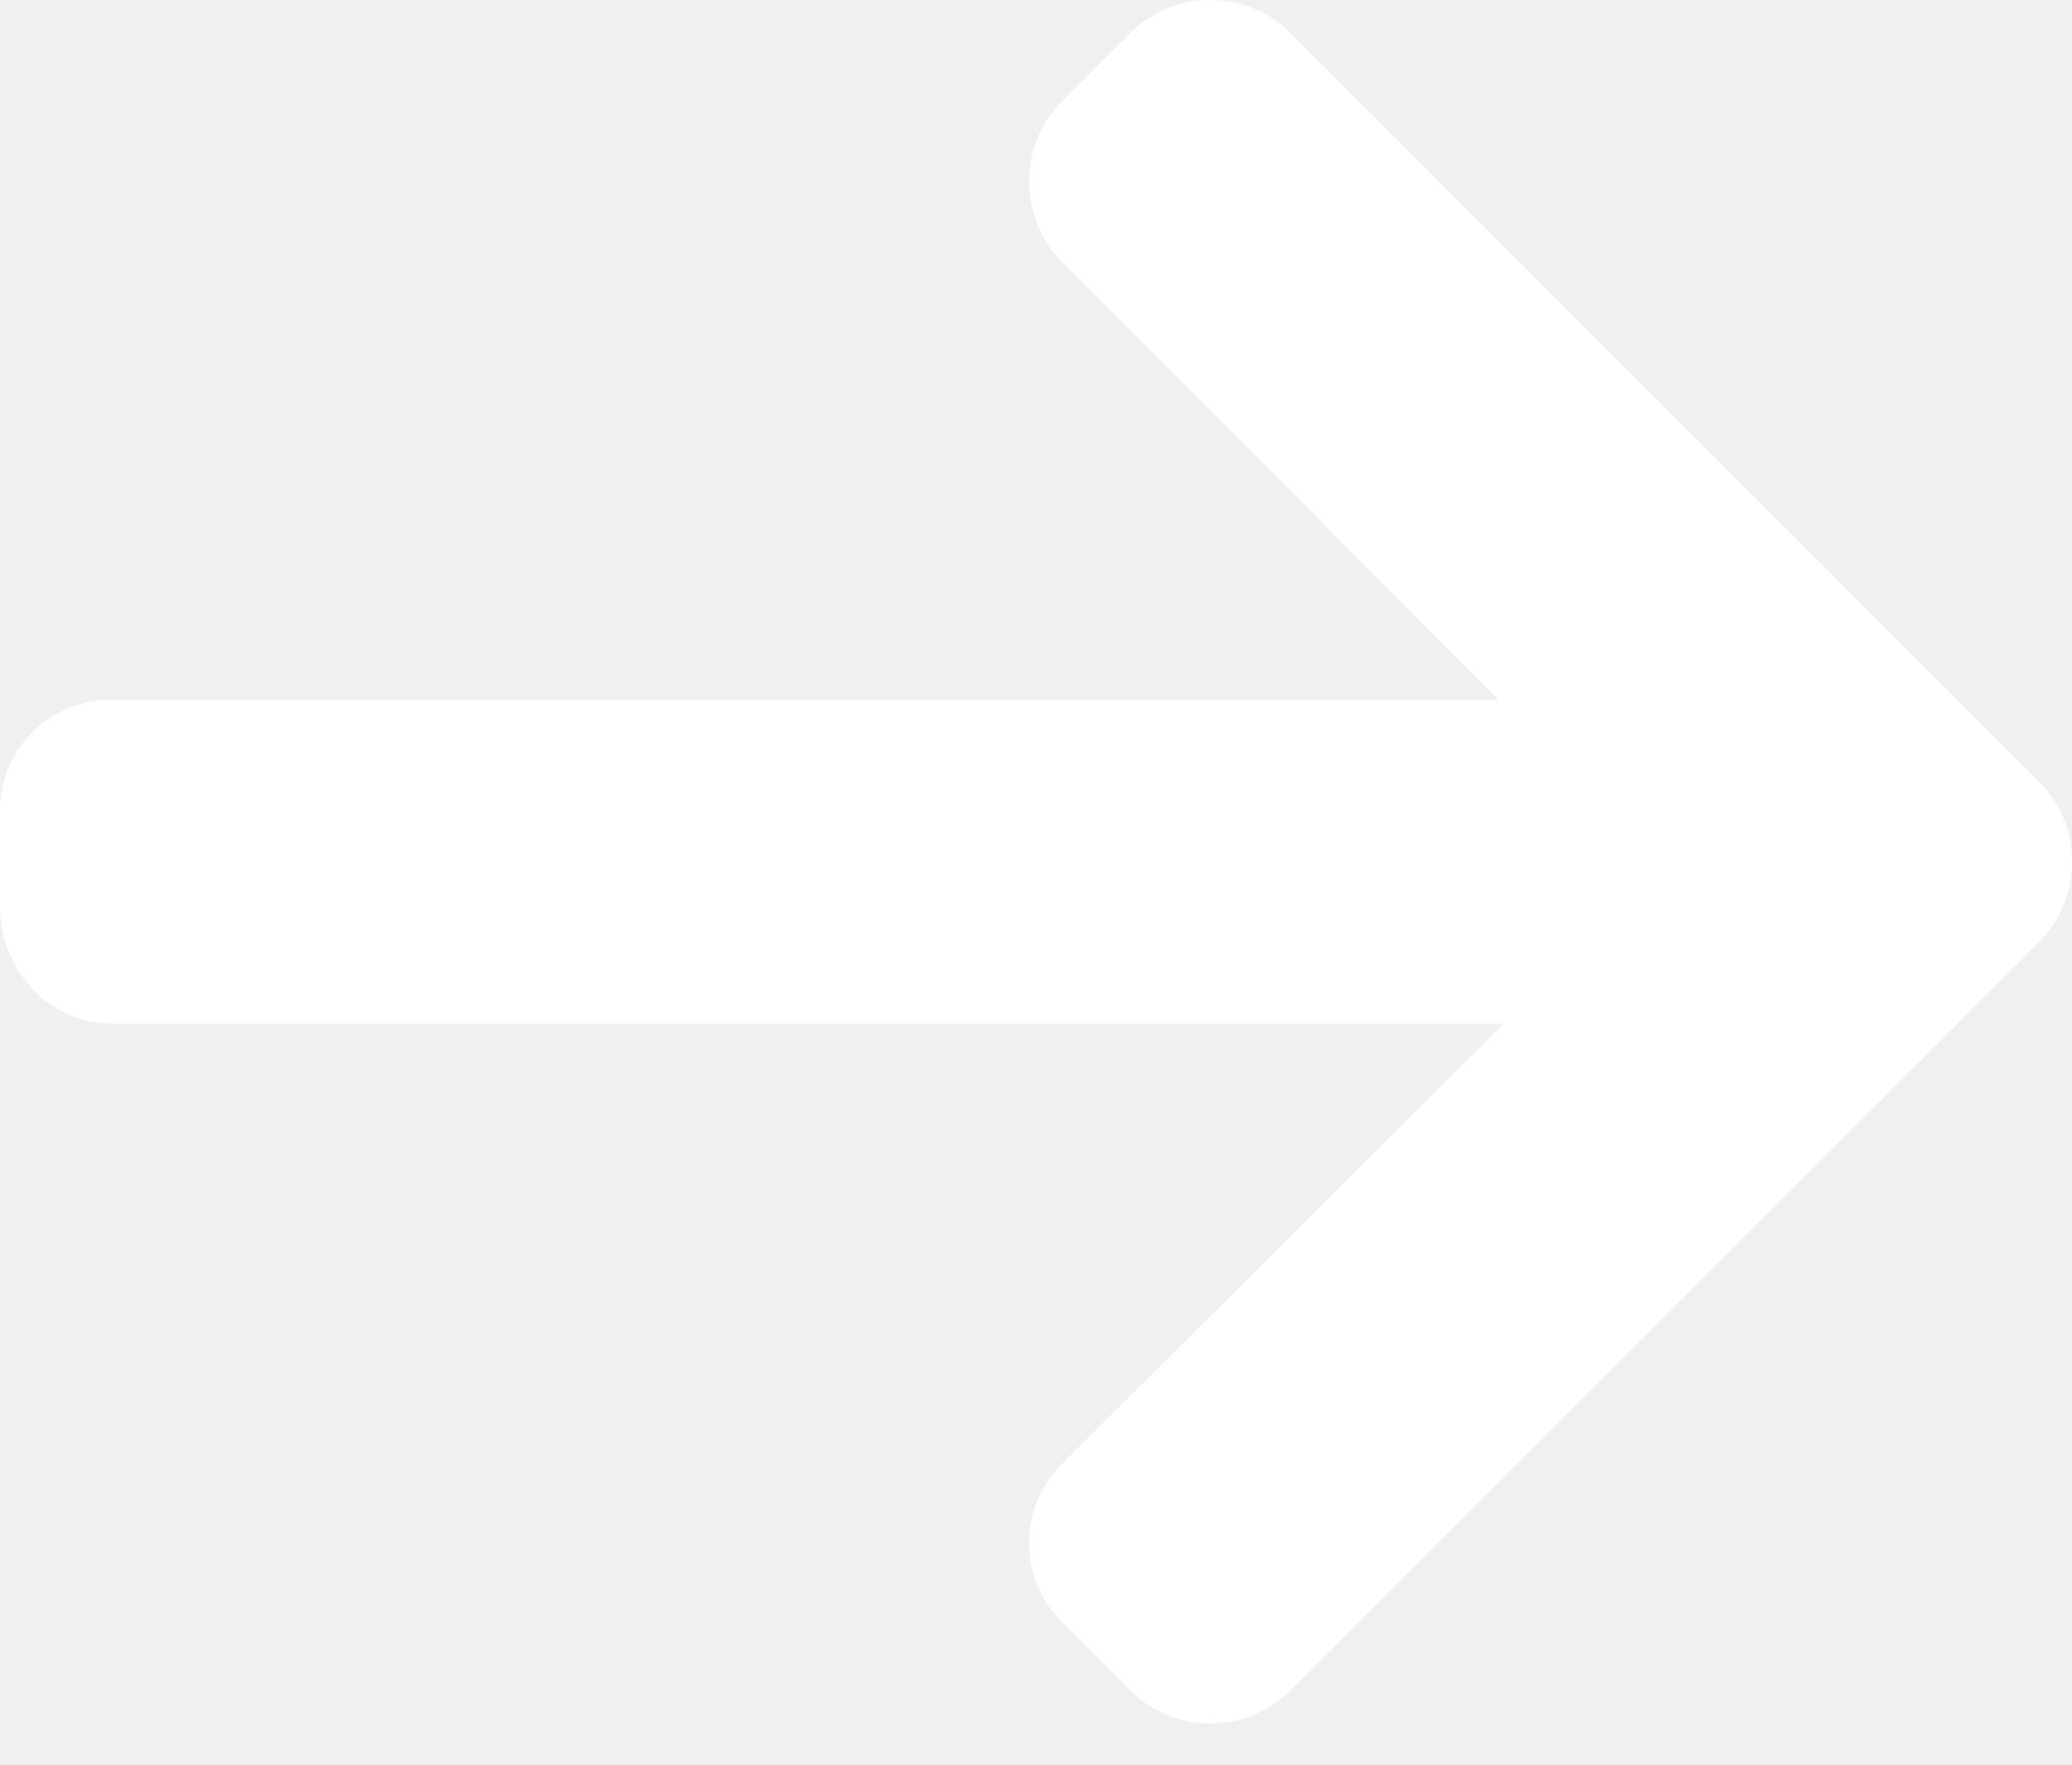
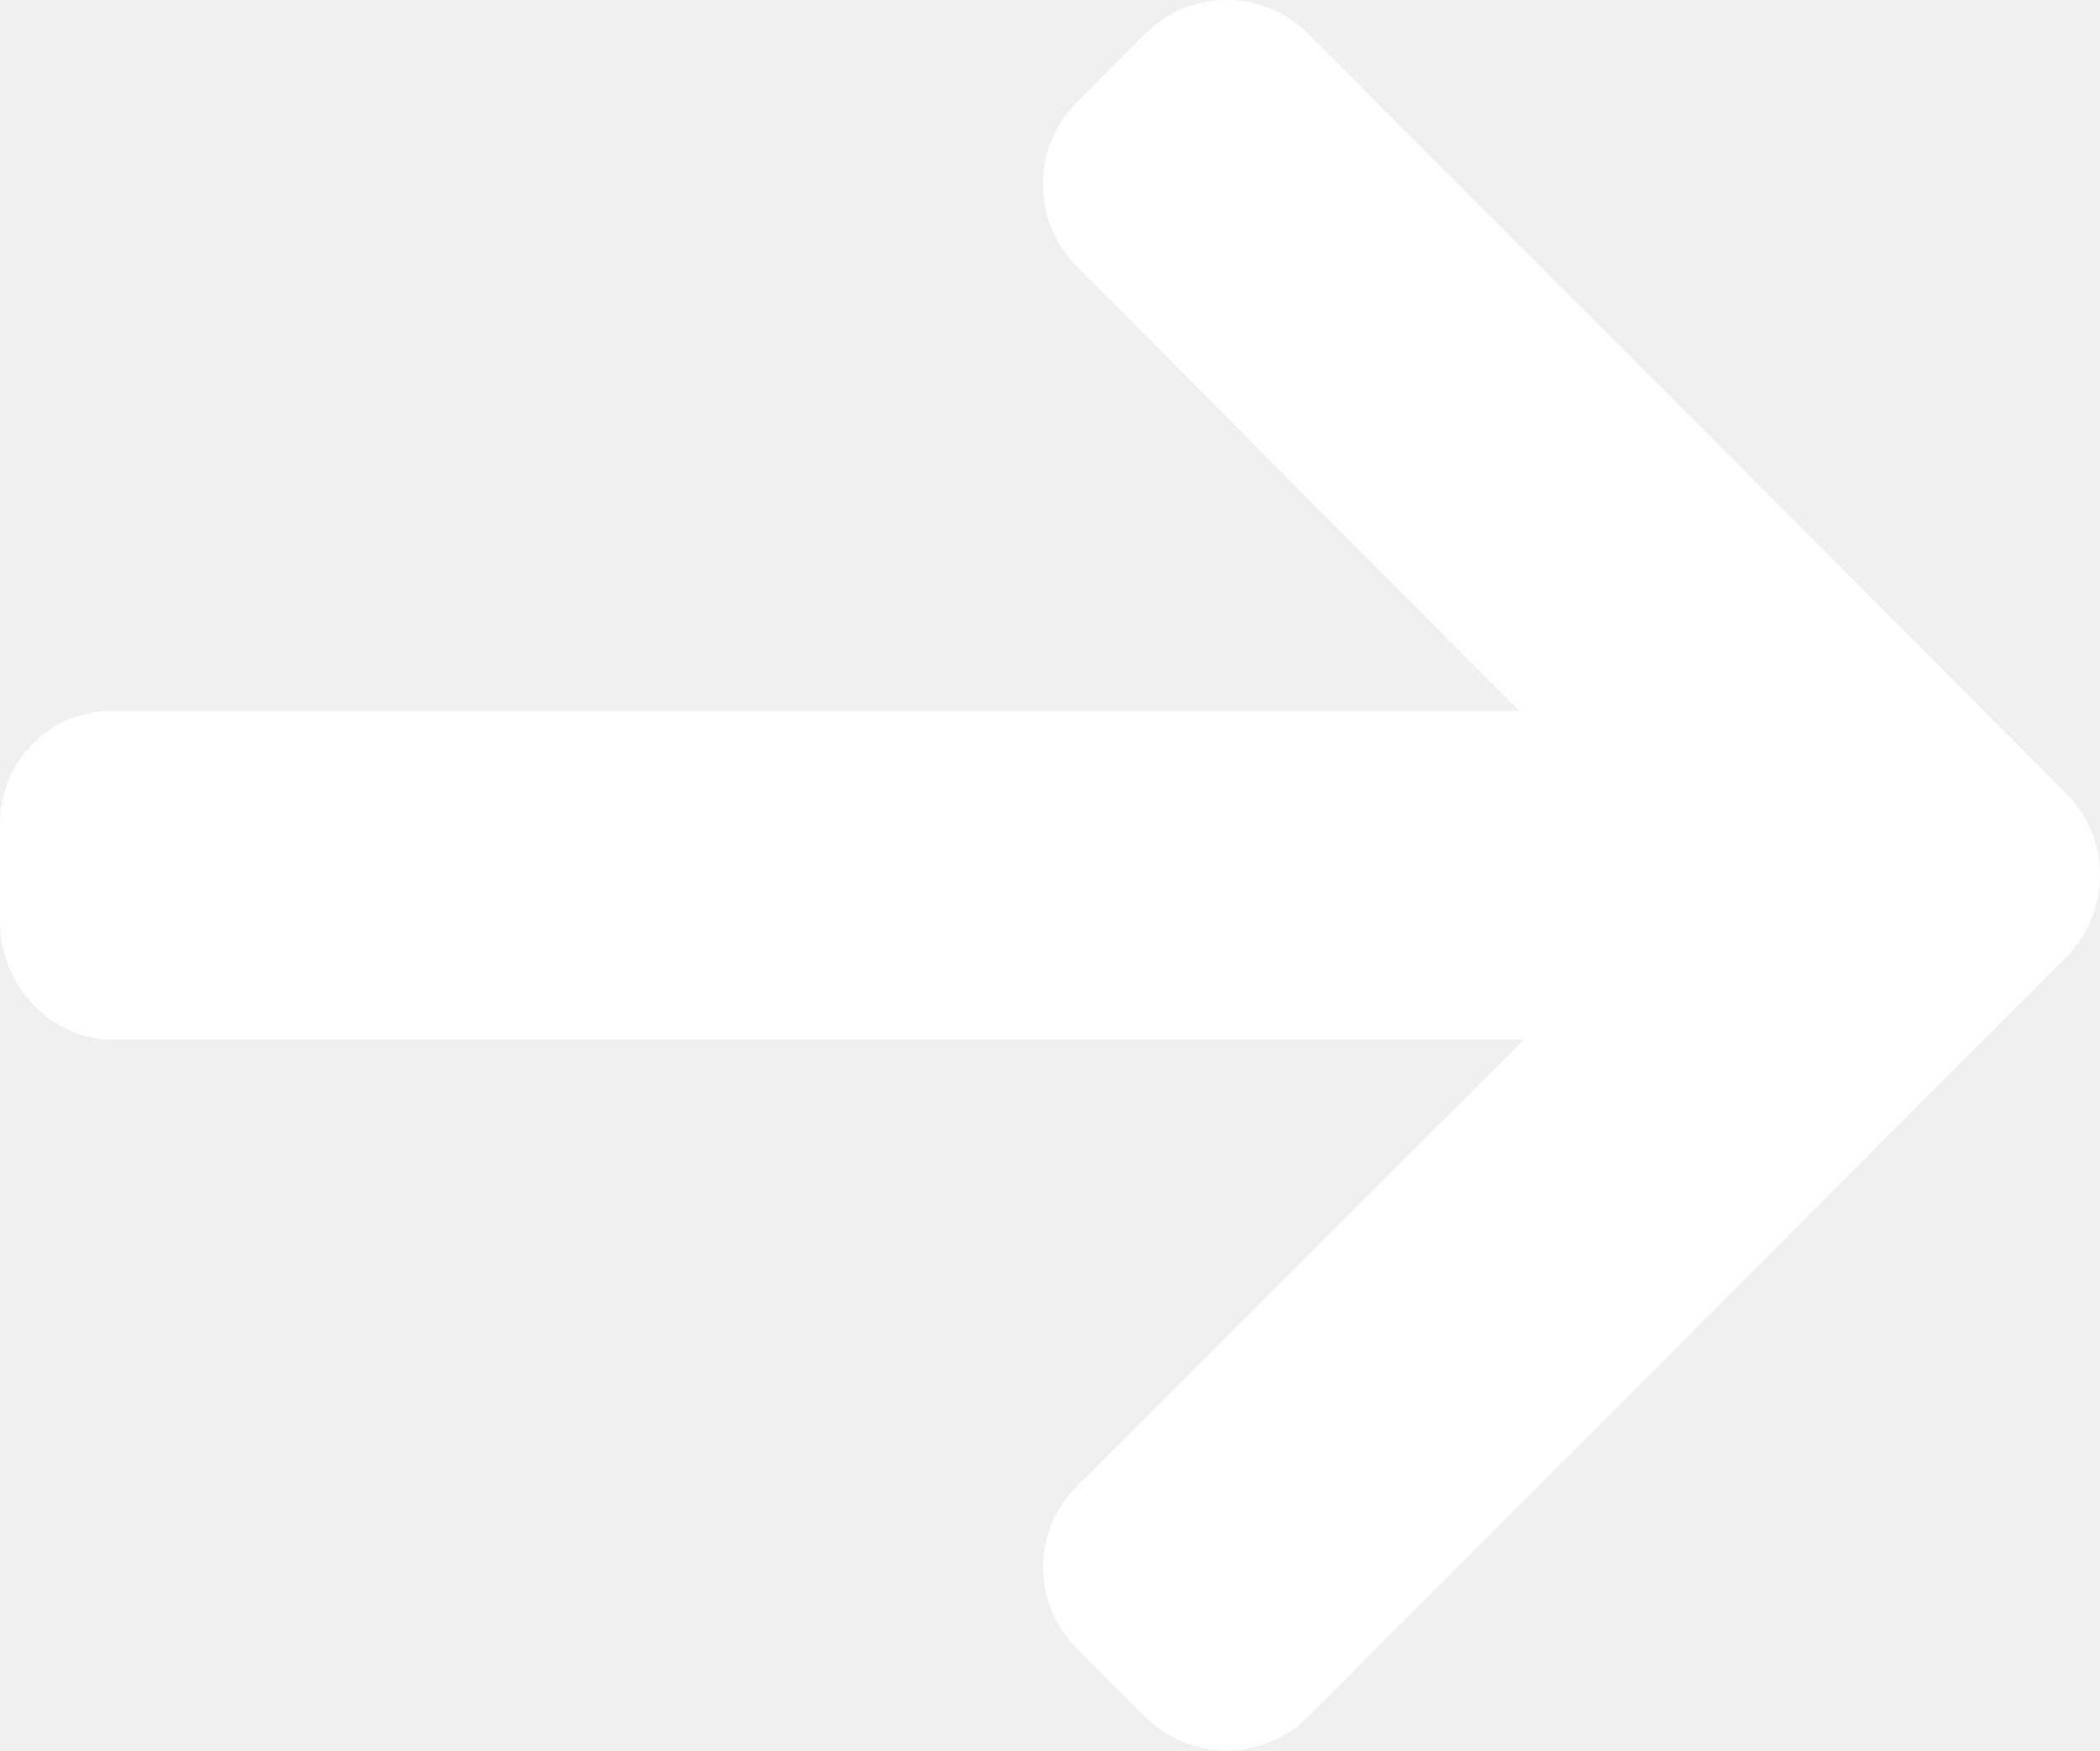
- <svg xmlns="http://www.w3.org/2000/svg" width="27" height="23" viewBox="0 0 27 23" fill="none">
-   <path d="M26.568 10.182L16.818 0.431C16.539 0.153 16.169 0 15.773 0C15.377 0 15.006 0.153 14.728 0.431L13.842 1.317C13.564 1.595 13.411 1.966 13.411 2.361C13.411 2.757 13.564 3.141 13.842 3.419L19.531 9.12H1.459C0.644 9.12 0 9.757 0 10.572V11.824C0 12.639 0.644 13.342 1.459 13.342H19.596L13.843 19.074C13.565 19.353 13.411 19.714 13.411 20.11C13.411 20.505 13.565 20.871 13.843 21.149L14.728 22.032C15.006 22.31 15.377 22.462 15.773 22.462C16.169 22.462 16.54 22.308 16.818 22.03L26.569 12.279C26.848 12 27.001 11.627 27 11.231C27.001 10.834 26.848 10.461 26.568 10.182Z" fill="white" />
+ <svg xmlns="http://www.w3.org/2000/svg" width="30" height="25" viewBox="0 0 30 25" fill="none">
+   <path d="M29.52 11.332L18.686 0.48C18.377 0.17 17.965 -3.1411e-06 17.526 -3.06425e-06C17.085 -2.98732e-06 16.674 0.17 16.364 0.48L15.381 1.465C15.072 1.775 14.901 2.188 14.901 2.628C14.901 3.069 15.072 3.496 15.381 3.805L21.701 10.15L1.621 10.15C0.715 10.15 1.89881e-06 10.86 2.05742e-06 11.767L2.30103e-06 13.16C2.45964e-06 14.068 0.715 14.849 1.621 14.849L21.773 14.849L15.381 21.23C15.072 21.539 14.902 21.941 14.902 22.382C14.902 22.822 15.072 23.23 15.381 23.539L16.364 24.521C16.674 24.831 17.086 25 17.526 25C17.965 25 18.377 24.829 18.687 24.519L29.521 13.667C29.831 13.356 30.001 12.941 30 12.5C30.001 12.058 29.831 11.643 29.52 11.332Z" fill="white" />
</svg>
